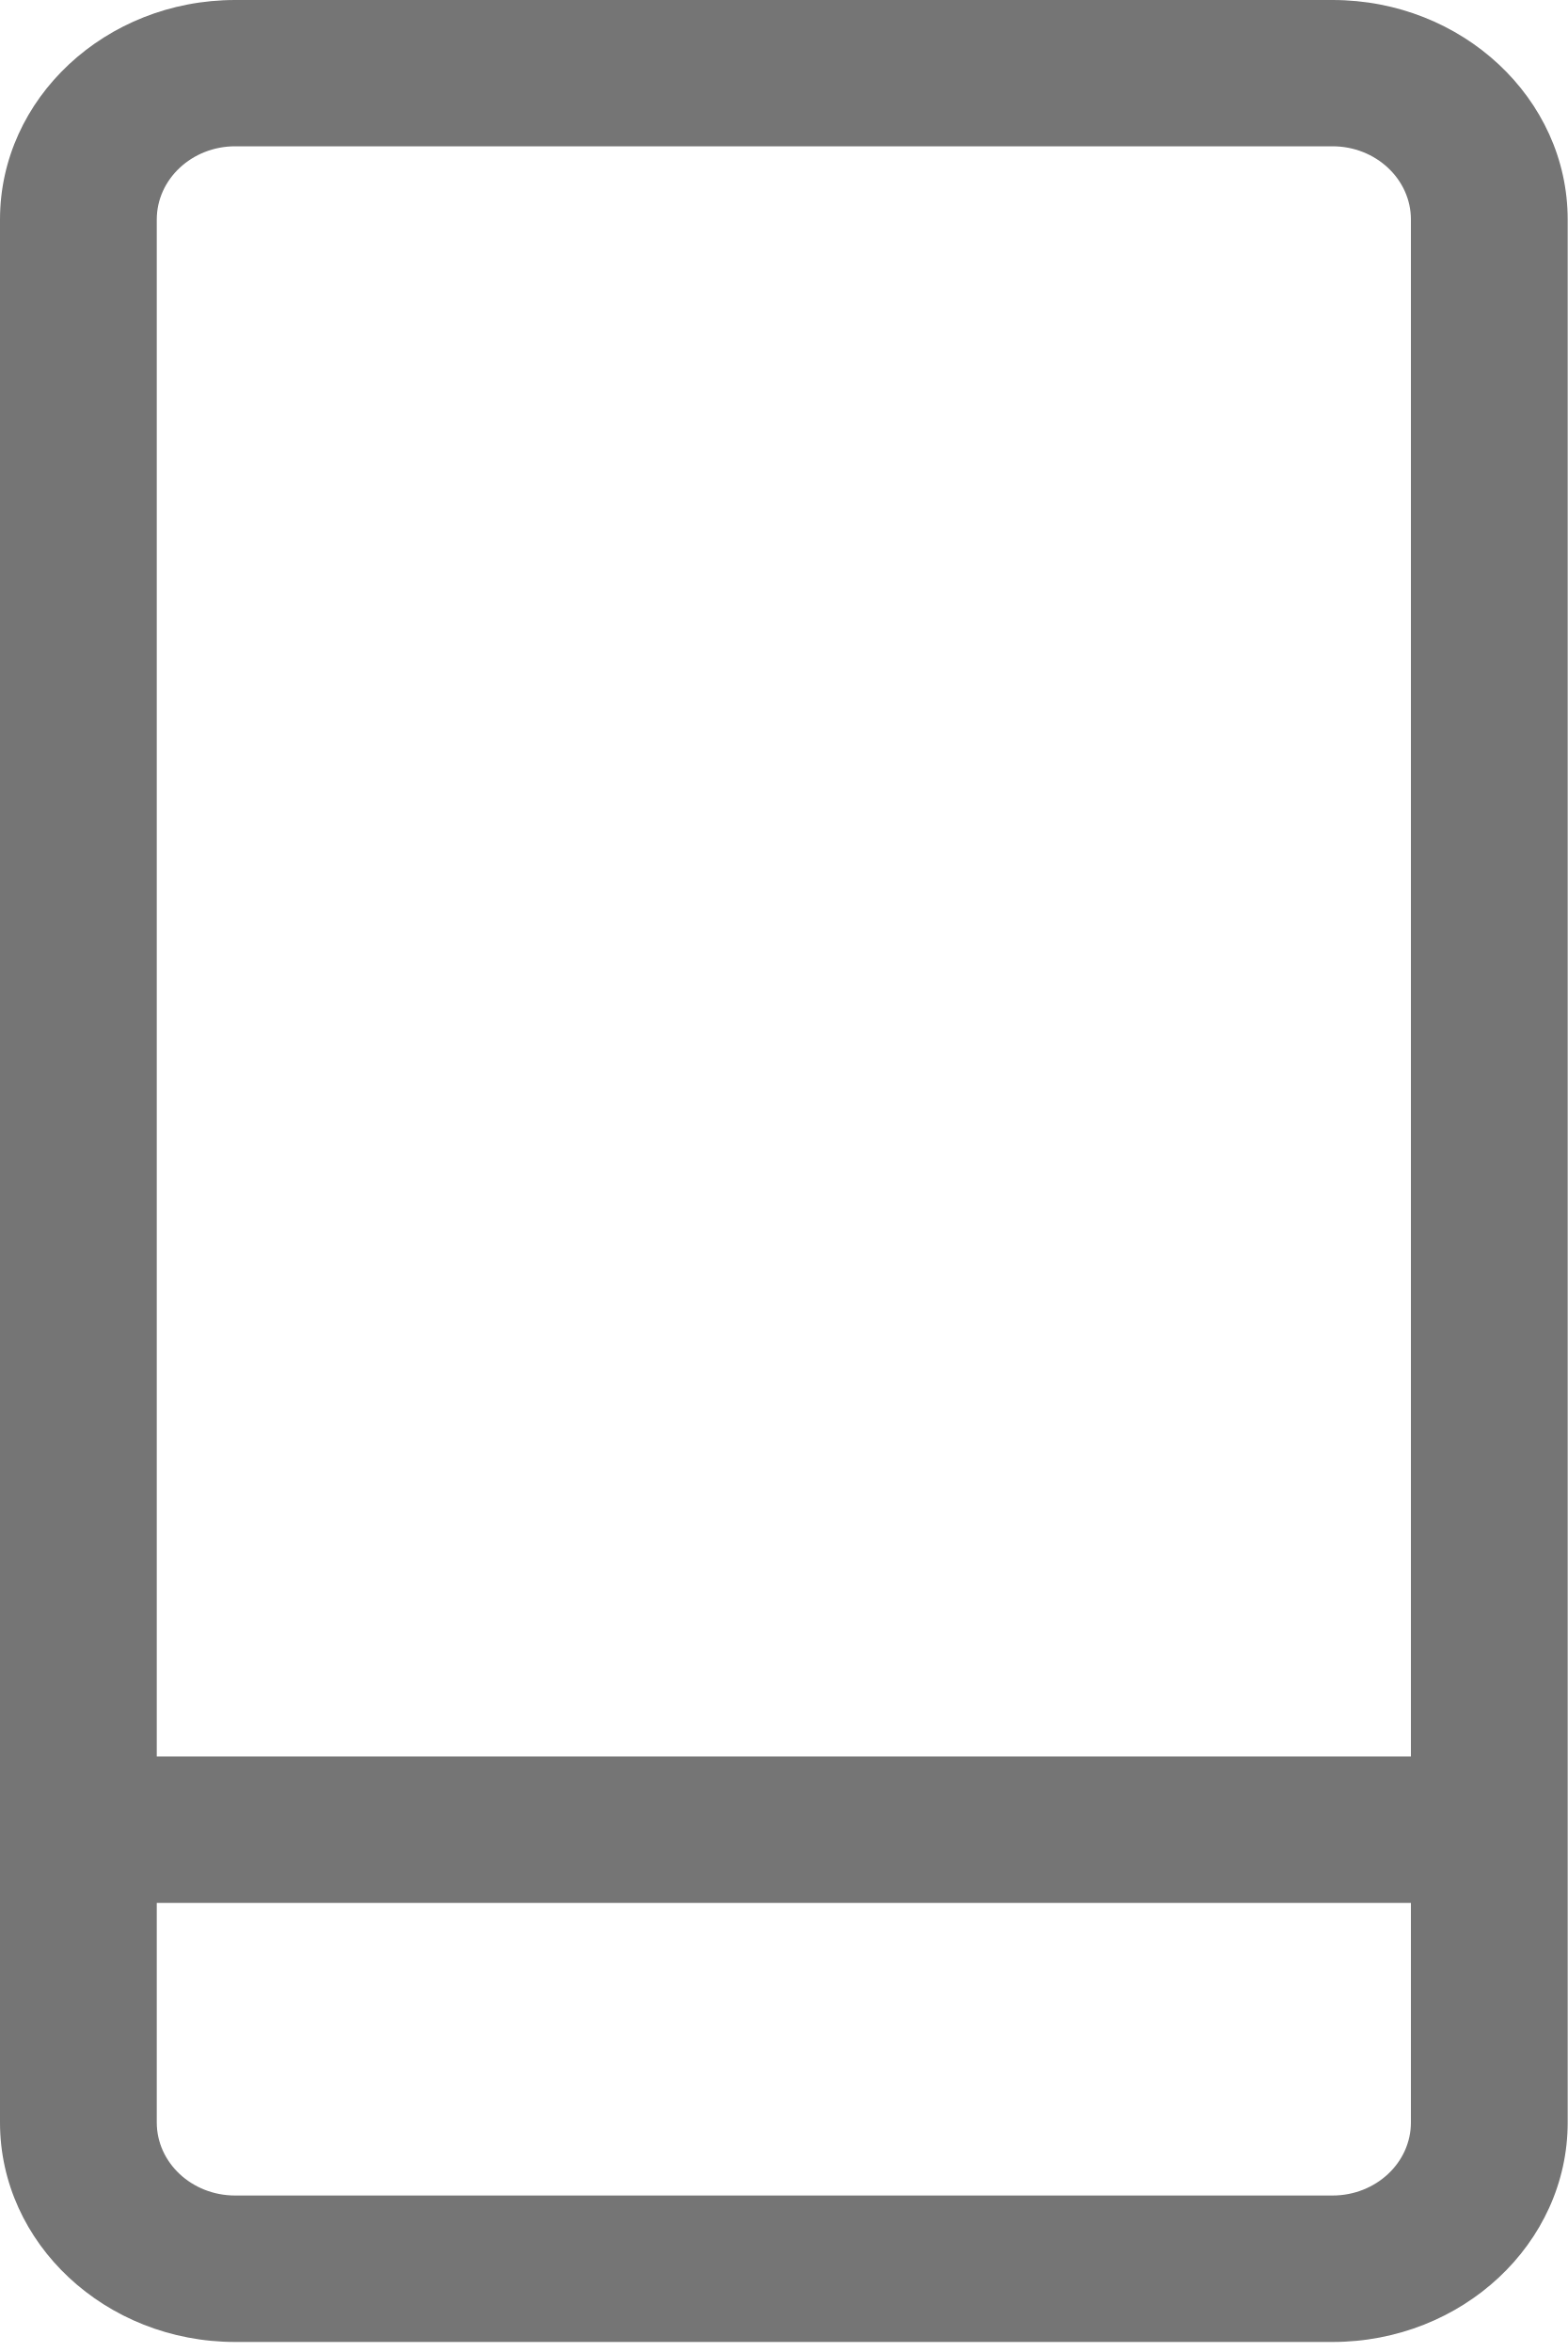
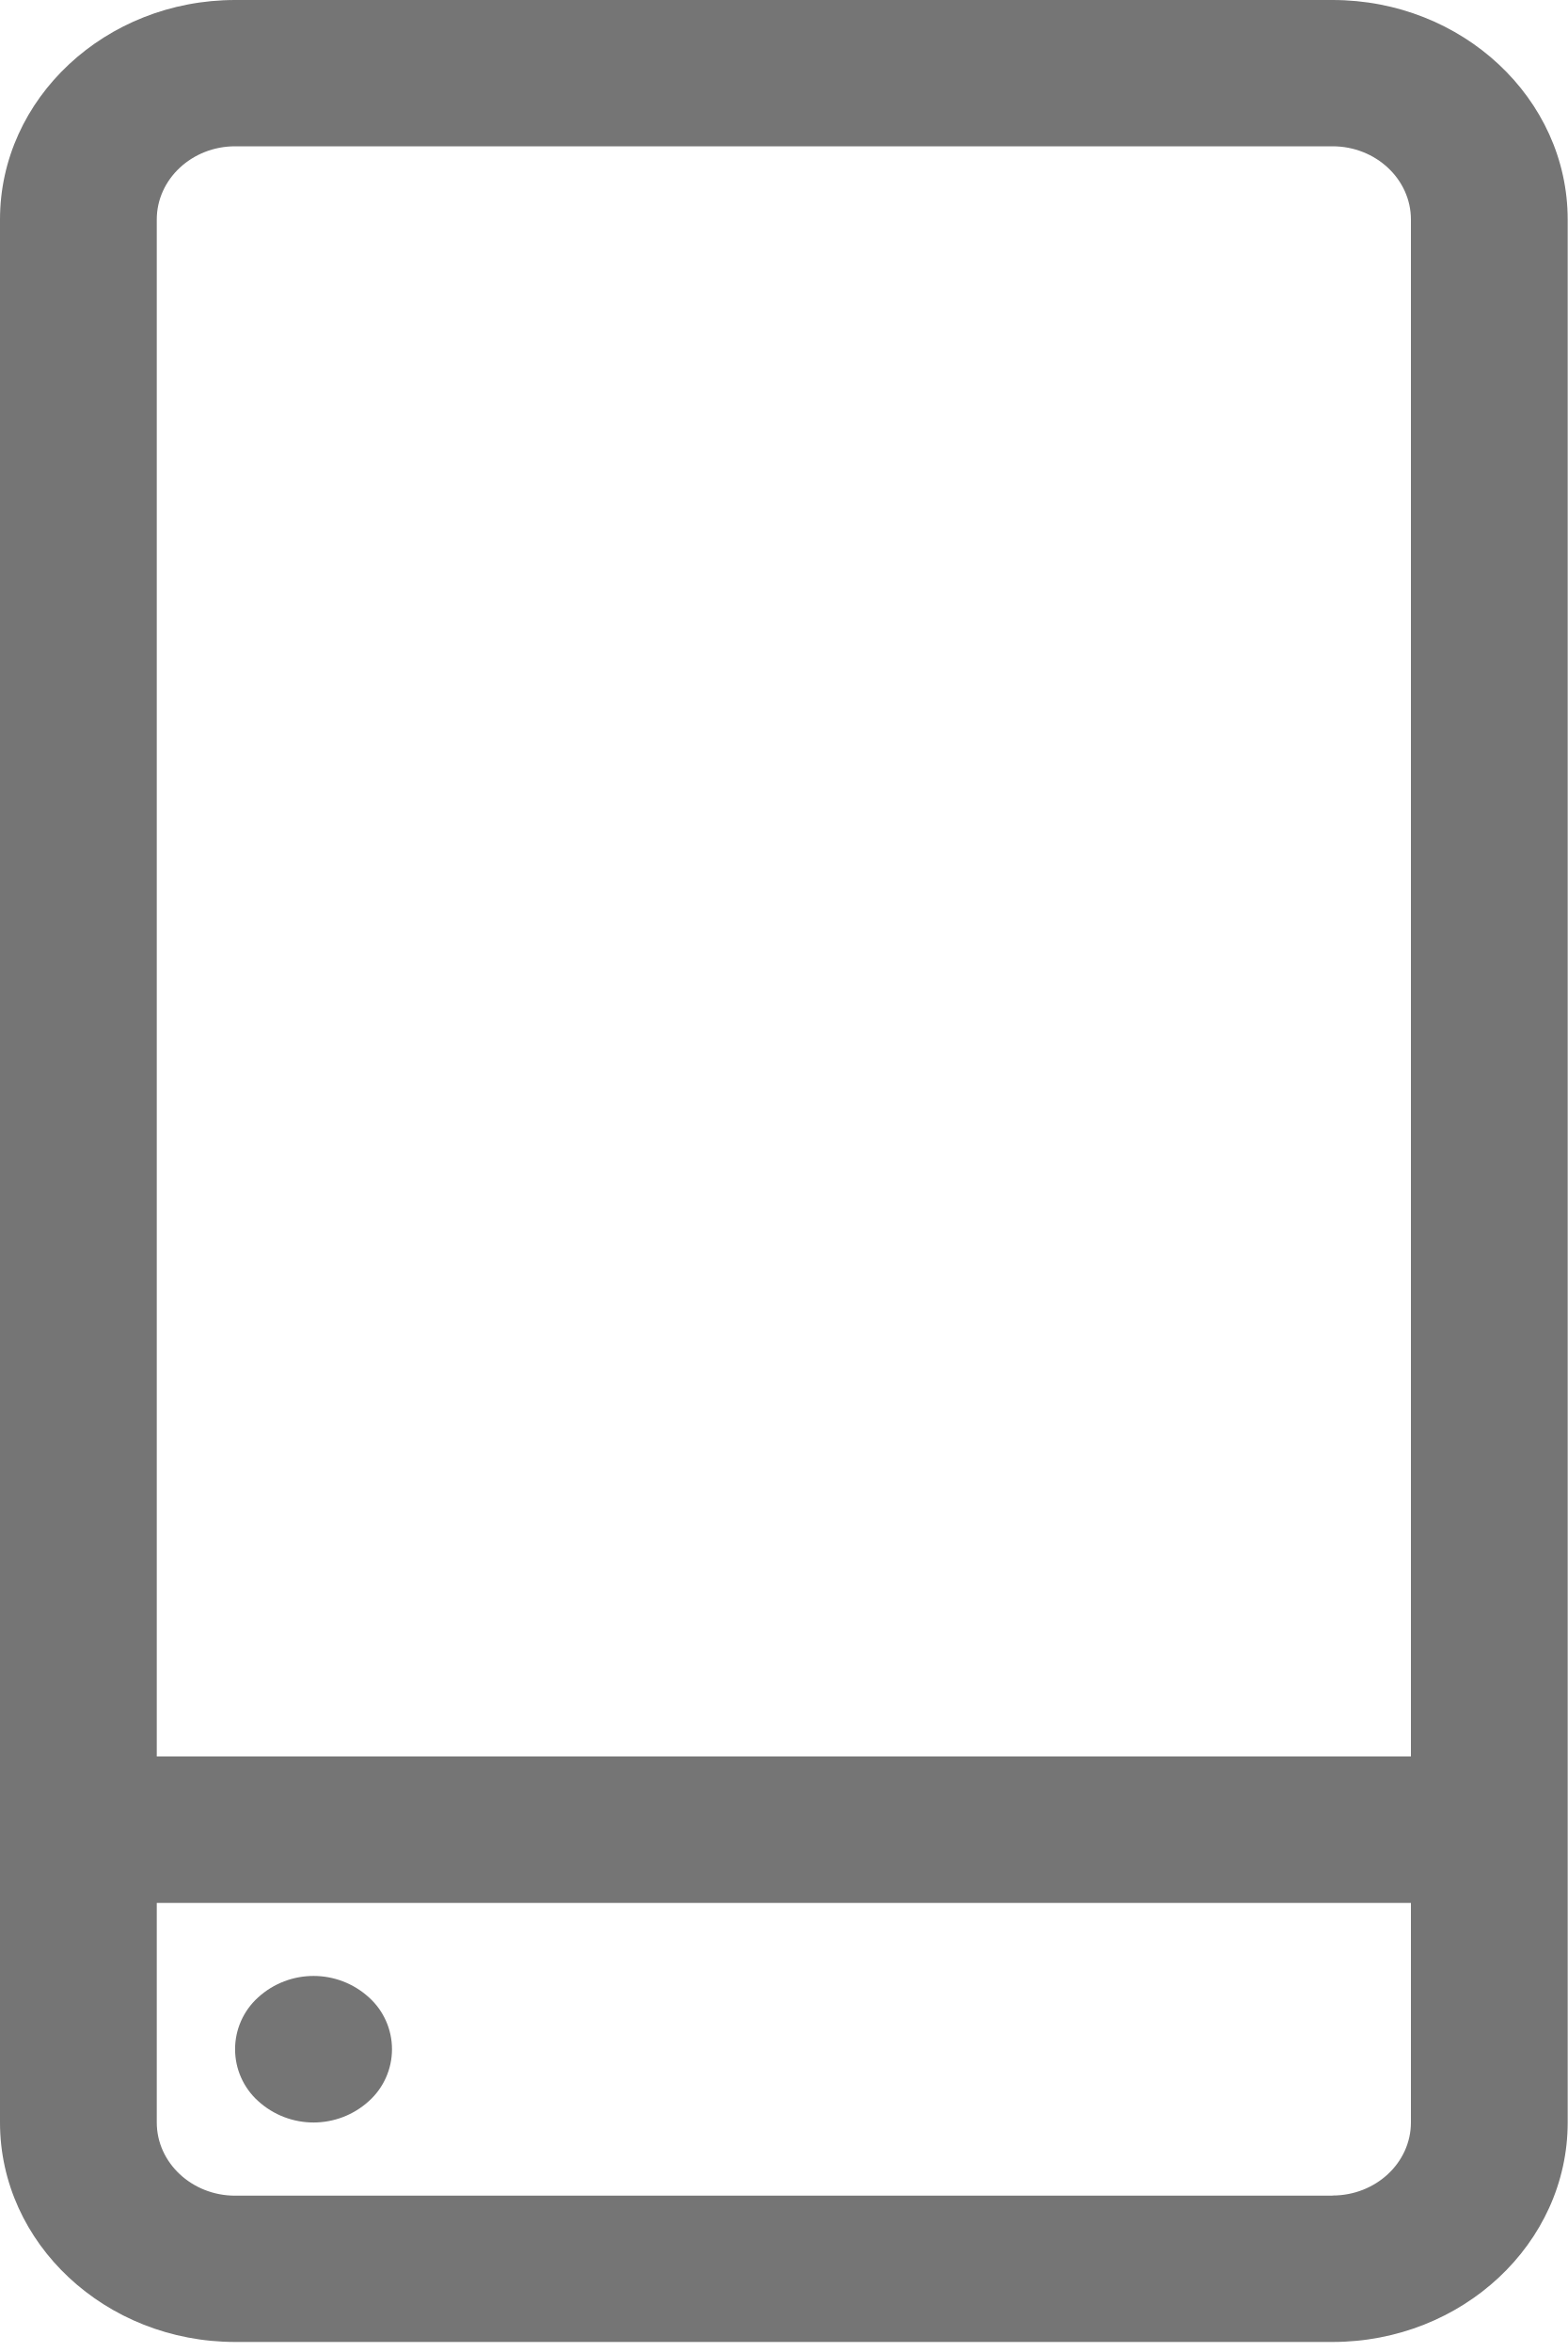
- <svg xmlns="http://www.w3.org/2000/svg" width="10" height="15" viewBox="0 0 10 15" fill="none">
-   <path d="M8.5 0H1.5C0.673 0 0 0.628 0 1.4V13.536C0 14.308 0.673 14.936 1.5 14.936H8.5C9.327 14.936 10 14.308 10 13.536V1.4C10 0.628 9.327 0 8.5 0ZM1.5 0.933H8.5C8.776 0.933 9 1.143 9 1.4V11.202H1V1.4C1 1.143 1.224 0.933 1.5 0.933ZM8.5 14.002H1.5C1.224 14.002 1 13.793 1 13.536V12.136H9V13.536C9 13.793 8.776 14.002 8.5 14.002Z" fill="#757575" />
+ <svg xmlns="http://www.w3.org/2000/svg" width="10" height="15" fill="none">
+   <path d="M8.5 0h-7C.673 0 0 .628 0 1.4v12.136c0 .772.673 1.4 1.5 1.4h7c.827 0 1.5-.628 1.5-1.4V1.4C10 .628 9.327 0 8.5 0zm-7 .933h7c.276 0 .5.21.5.467v9.802H1V1.4c0-.257.224-.467.5-.467zm7 13.07h-7c-.276 0-.5-.21-.5-.467v-1.4h8v1.4c0 .257-.224.466-.5.466z" fill="#757575" />
+   <path d="M2.354 12.739a.445.445 0 010 .66.525.525 0 01-.708 0 .445.445 0 010-.66.525.525 0 01.708 0z" fill="#757575" />
</svg>
